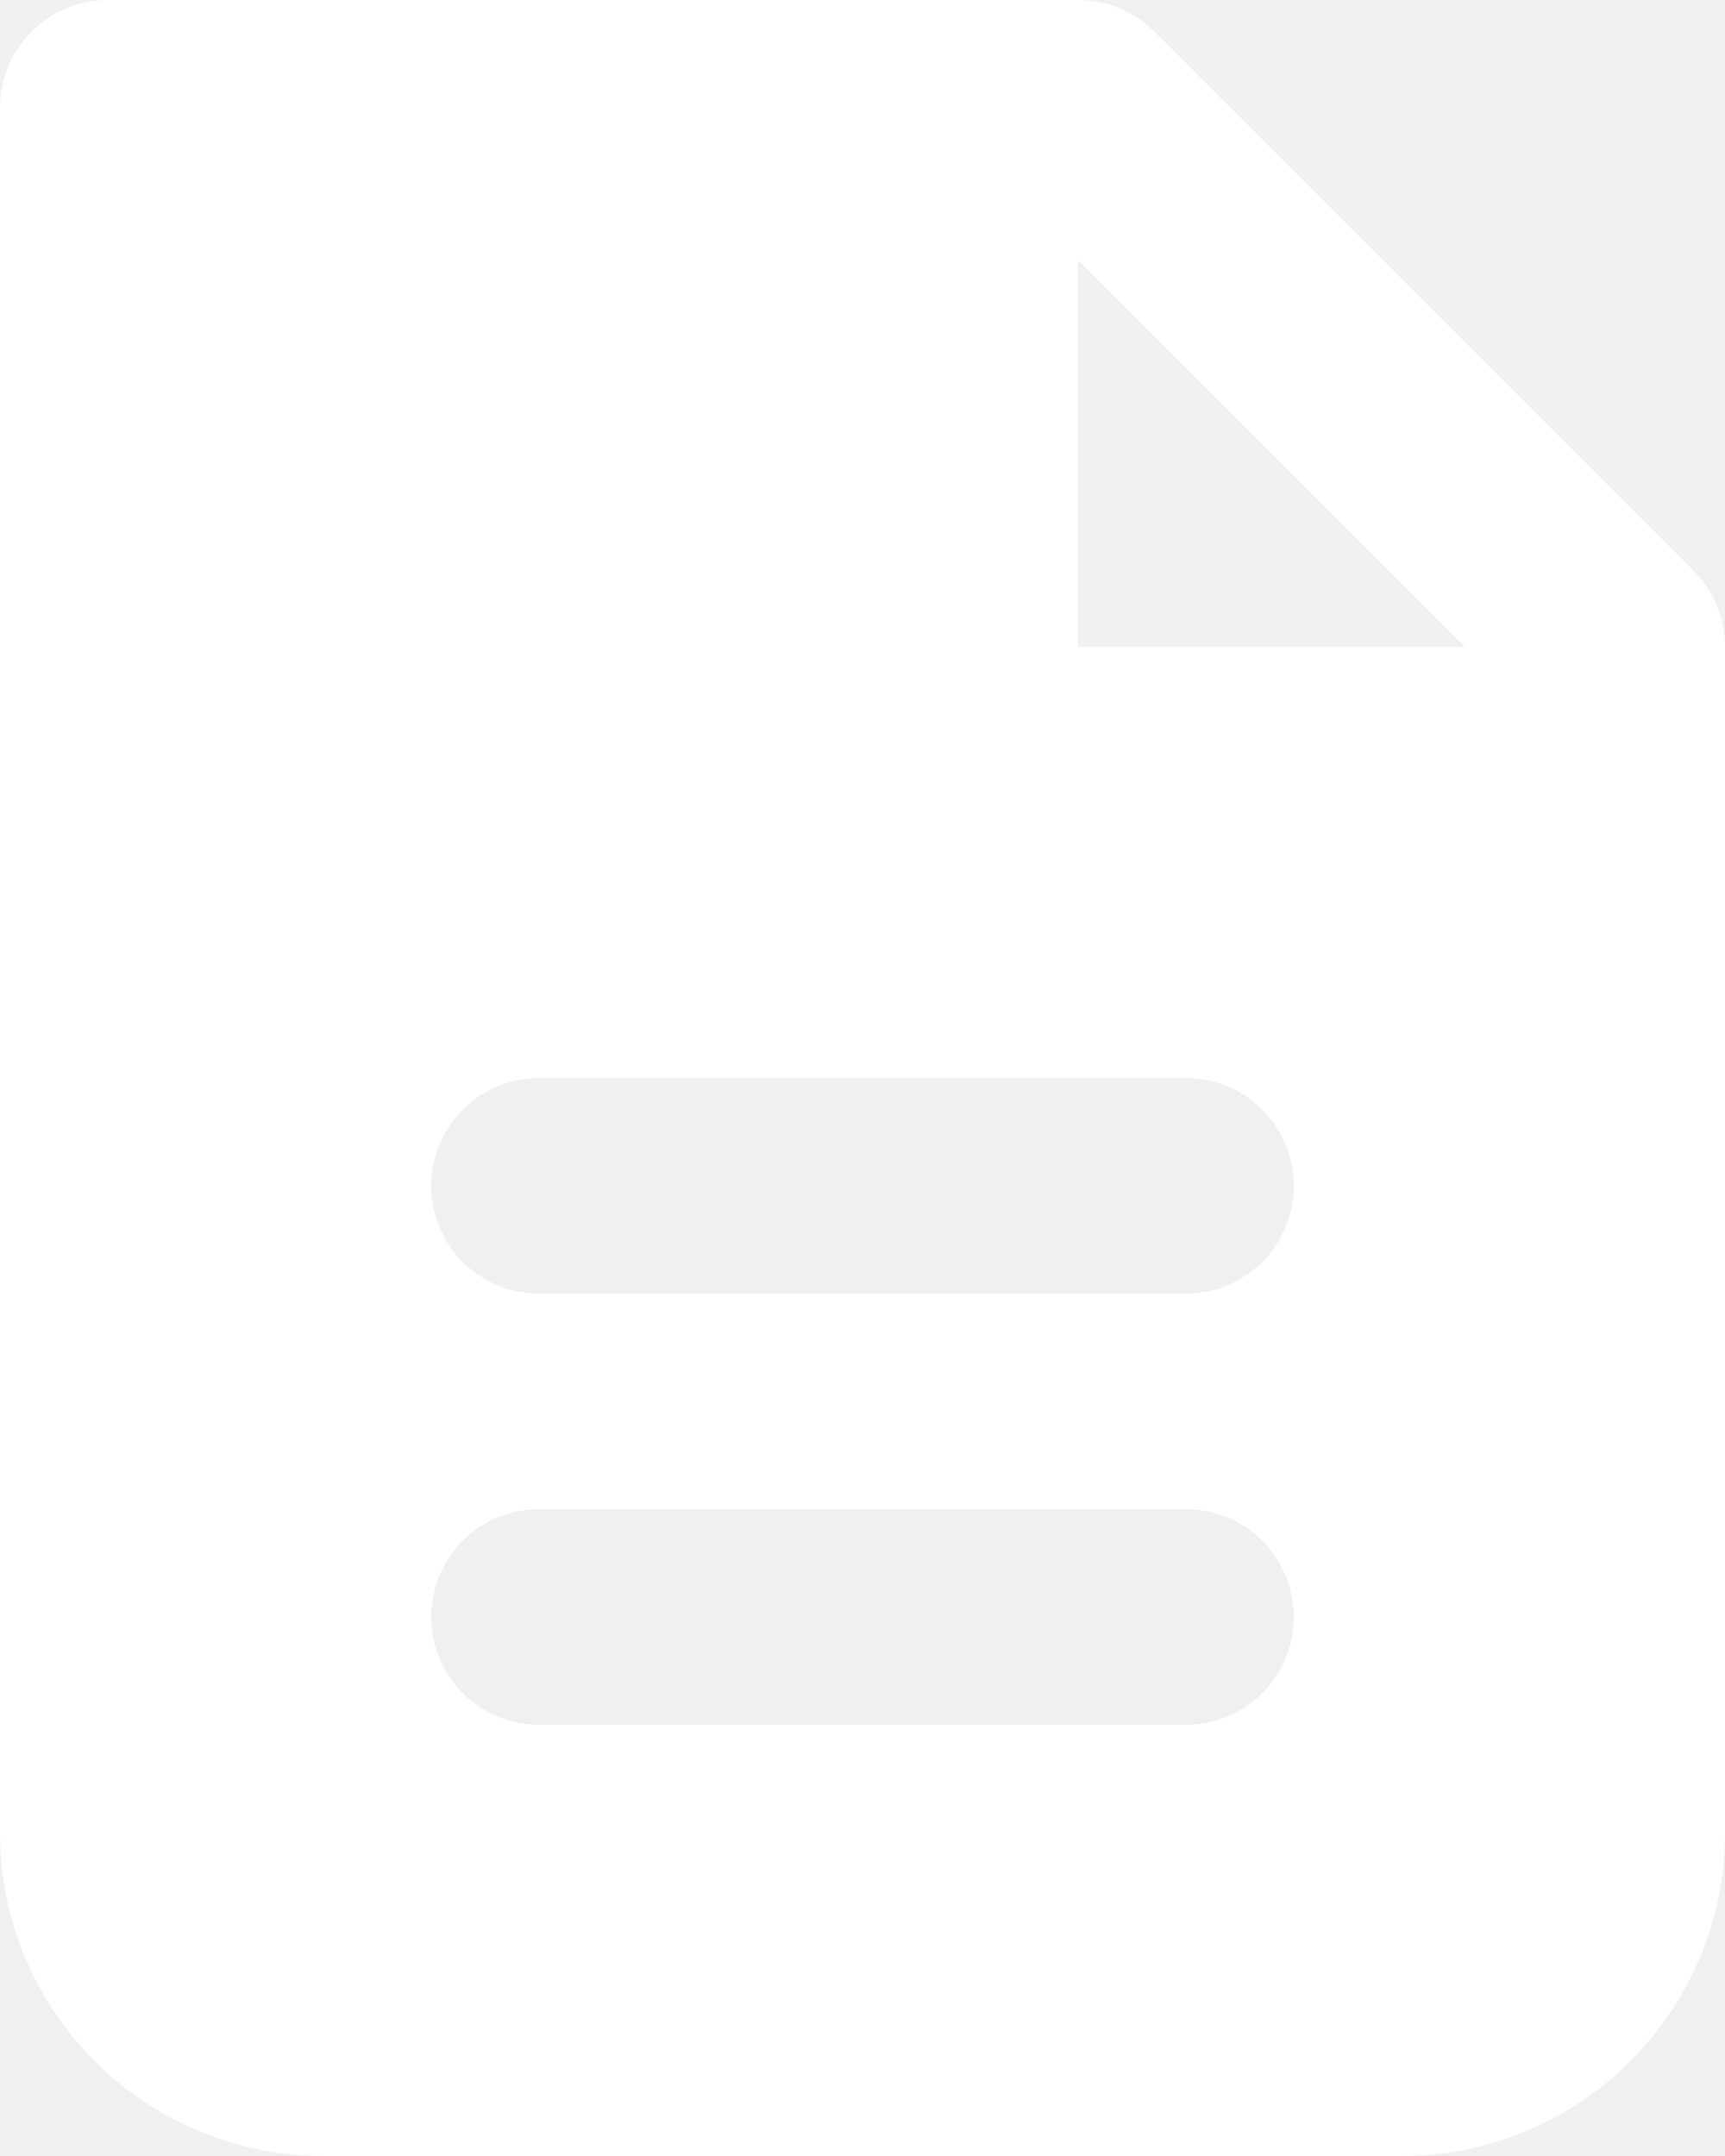
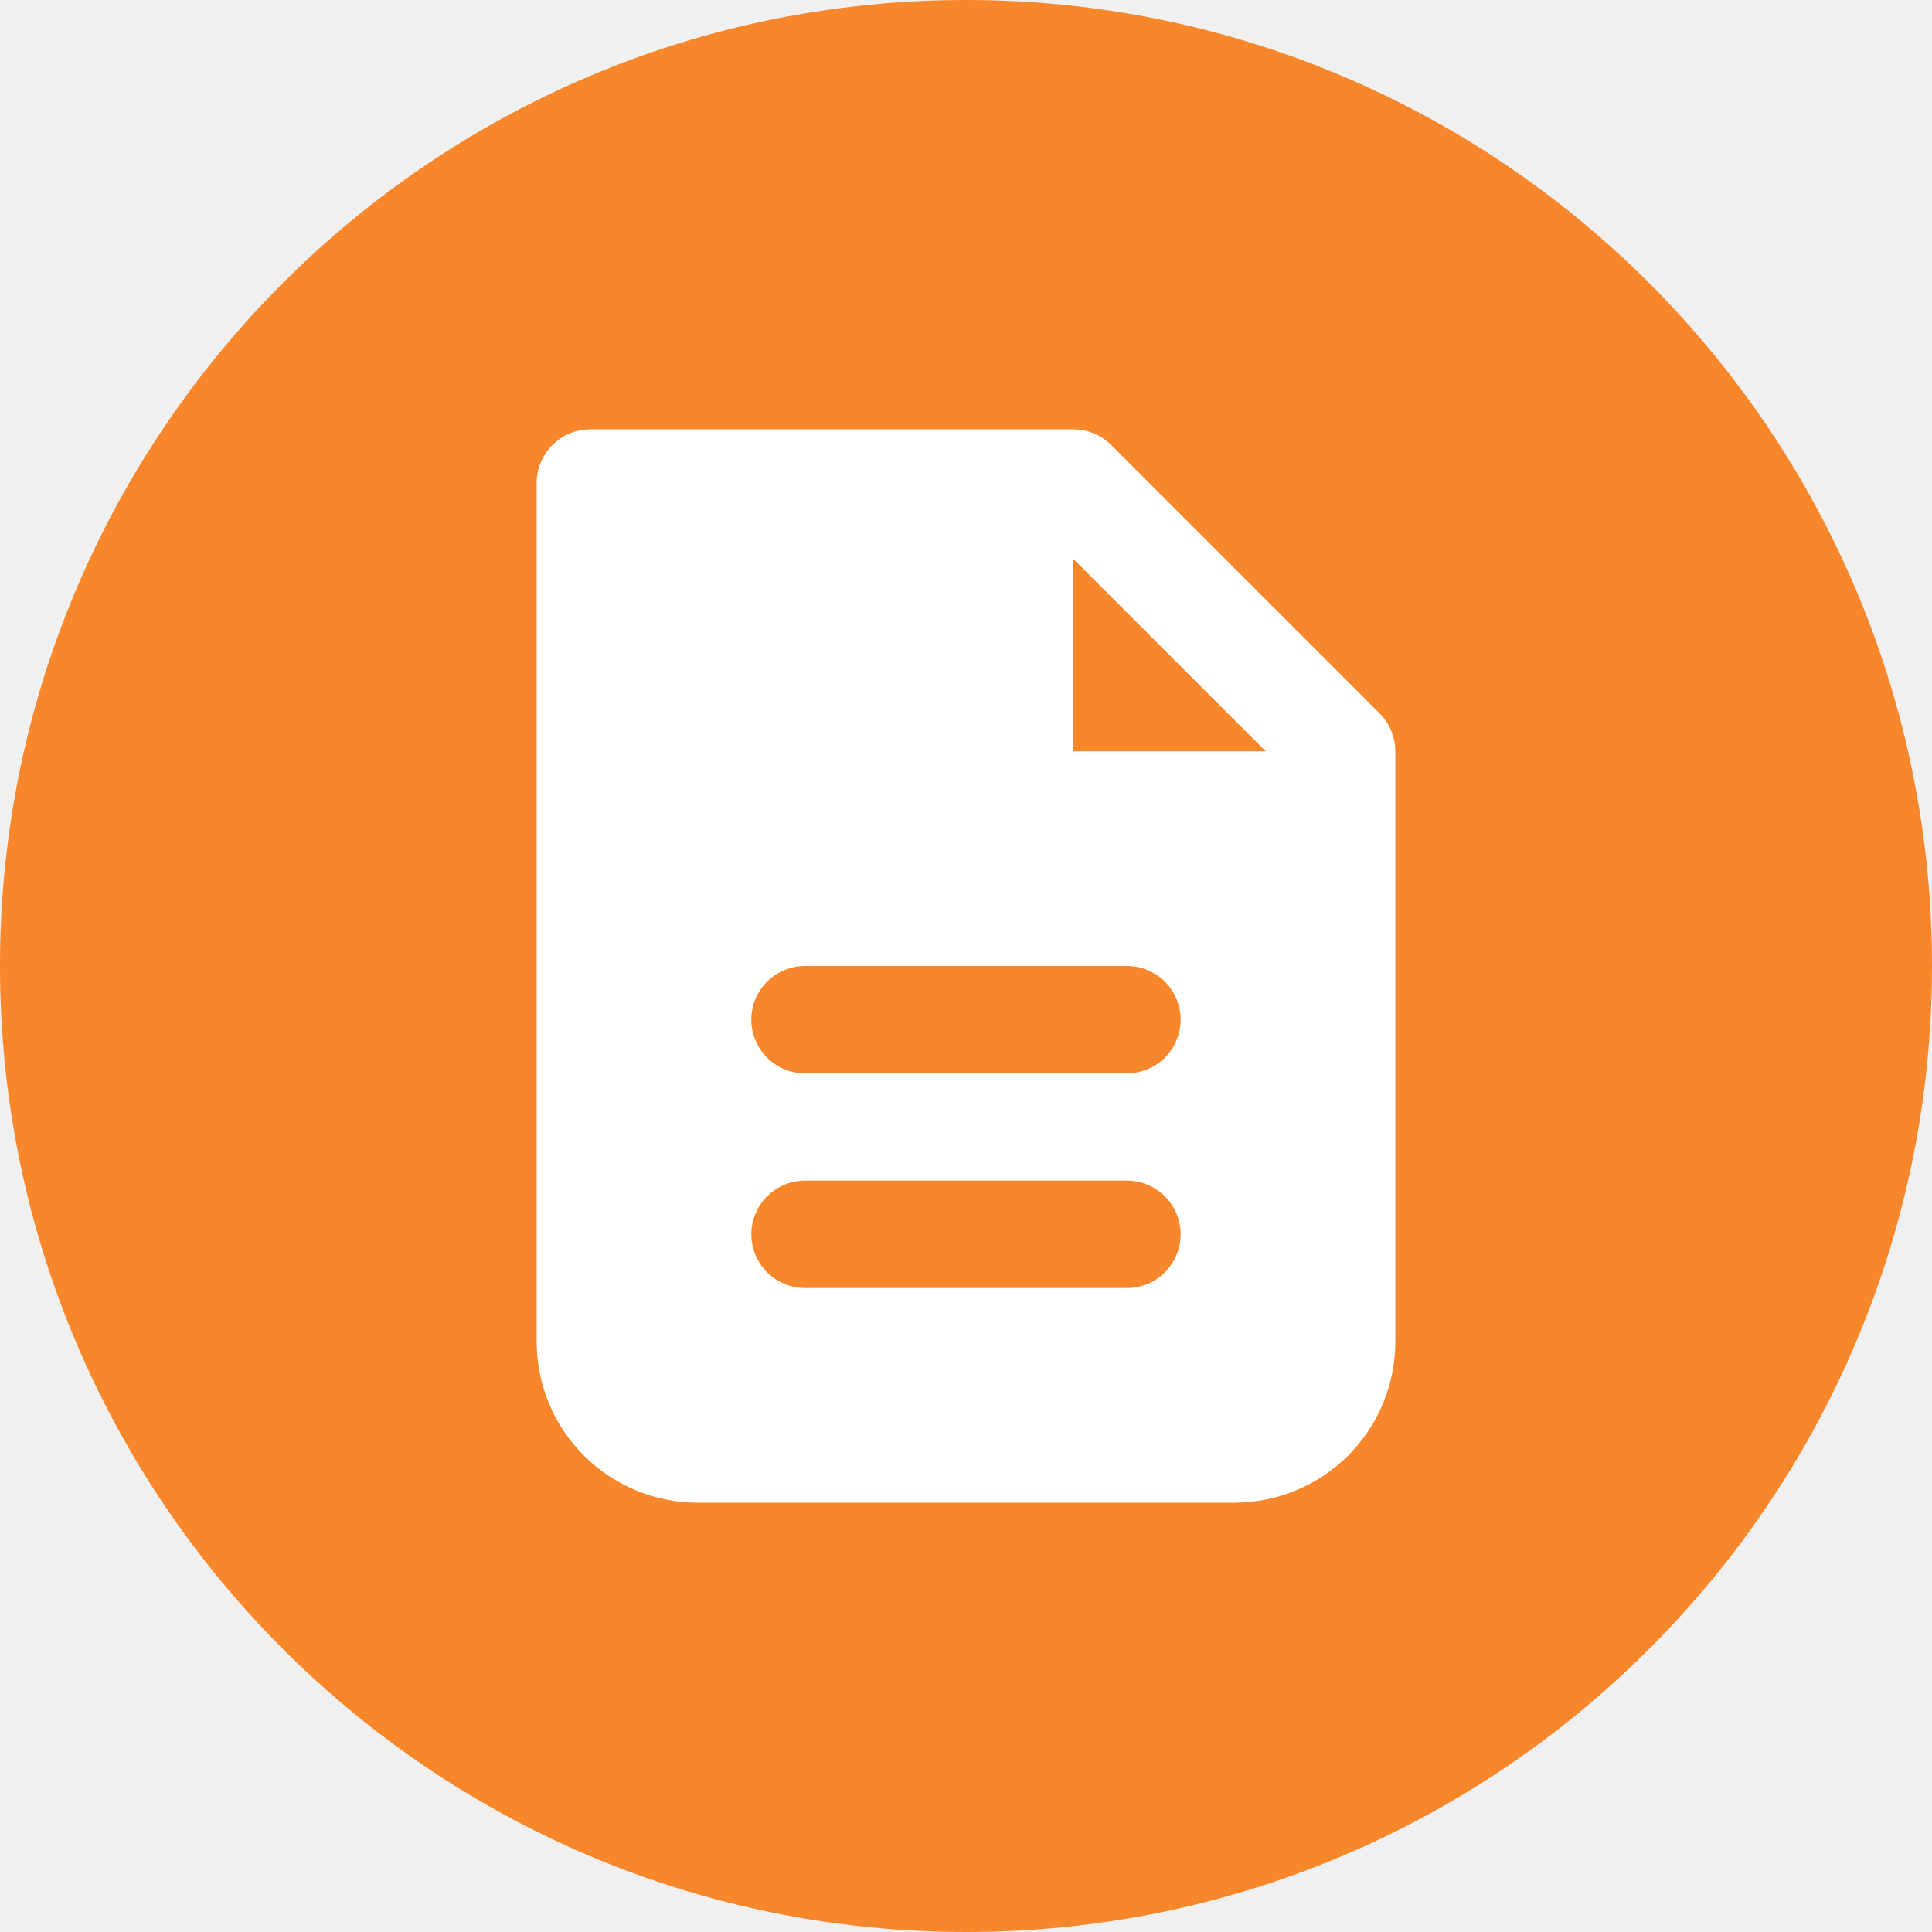
- <svg xmlns="http://www.w3.org/2000/svg" width="16" height="20" viewBox="0 0 16 20" fill="none">
-   <path fill-rule="evenodd" clip-rule="evenodd" d="M1 0C0.735 0 0.48 0.105 0.293 0.293C0.105 0.48 0 0.735 0 1V17C0 17.796 0.316 18.559 0.879 19.121C1.441 19.684 2.204 20 3 20H13C13.796 20 14.559 19.684 15.121 19.121C15.684 18.559 16 17.796 16 17V6C16 5.735 15.895 5.48 15.707 5.293L10.707 0.293C10.52 0.105 10.265 5.66374e-05 10 0H1ZM10 2.414L13.586 6H10V2.414ZM4 11C4 10.735 4.105 10.48 4.293 10.293C4.48 10.105 4.735 10 5 10H11C11.265 10 11.52 10.105 11.707 10.293C11.895 10.48 12 10.735 12 11C12 11.265 11.895 11.52 11.707 11.707C11.52 11.895 11.265 12 11 12H5C4.735 12 4.48 11.895 4.293 11.707C4.105 11.52 4 11.265 4 11ZM4 15C4 14.735 4.105 14.48 4.293 14.293C4.48 14.105 4.735 14 5 14H11C11.265 14 11.52 14.105 11.707 14.293C11.895 14.48 12 14.735 12 15C12 15.265 11.895 15.52 11.707 15.707C11.52 15.895 11.265 16 11 16H5C4.735 16 4.48 15.895 4.293 15.707C4.105 15.52 4 15.265 4 15Z" fill="white" />
+ <svg xmlns="http://www.w3.org/2000/svg" width="50" height="50" viewBox="0 0 50 50" fill="none">
+   <circle cx="25" cy="25" r="25" fill="#F8872B" />
+   <path fill-rule="evenodd" clip-rule="evenodd" d="M15.278 11.111C14.909 11.111 14.556 11.257 14.296 11.518C14.035 11.778 13.889 12.132 13.889 12.5V34.722C13.889 35.827 14.328 36.887 15.109 37.669C15.89 38.45 16.95 38.889 18.055 38.889H31.944C33.049 38.889 34.109 38.45 34.891 37.669C35.672 36.887 36.111 35.827 36.111 34.722V19.444C36.111 19.076 35.964 18.723 35.704 18.462L28.759 11.518C28.499 11.258 28.146 11.111 27.778 11.111H15.278ZM27.778 14.464L32.758 19.444H27.778V14.464ZM19.444 26.389C19.444 26.02 19.591 25.667 19.851 25.407C20.111 25.146 20.465 25 20.833 25H29.166C29.535 25 29.888 25.146 30.148 25.407C30.409 25.667 30.555 26.02 30.555 26.389C30.555 26.757 30.409 27.11 30.148 27.371C29.888 27.631 29.535 27.778 29.166 27.778H20.833C20.465 27.778 20.111 27.631 19.851 27.371C19.591 27.11 19.444 26.757 19.444 26.389ZM19.444 31.944C19.444 31.576 19.591 31.223 19.851 30.962C20.111 30.702 20.465 30.555 20.833 30.555H29.166C29.535 30.555 29.888 30.702 30.148 30.962C30.409 31.223 30.555 31.576 30.555 31.944C30.555 32.313 30.409 32.666 30.148 32.926C29.888 33.187 29.535 33.333 29.166 33.333H20.833C20.465 33.333 20.111 33.187 19.851 32.926C19.591 32.666 19.444 32.313 19.444 31.944Z" fill="white" />
</svg>
